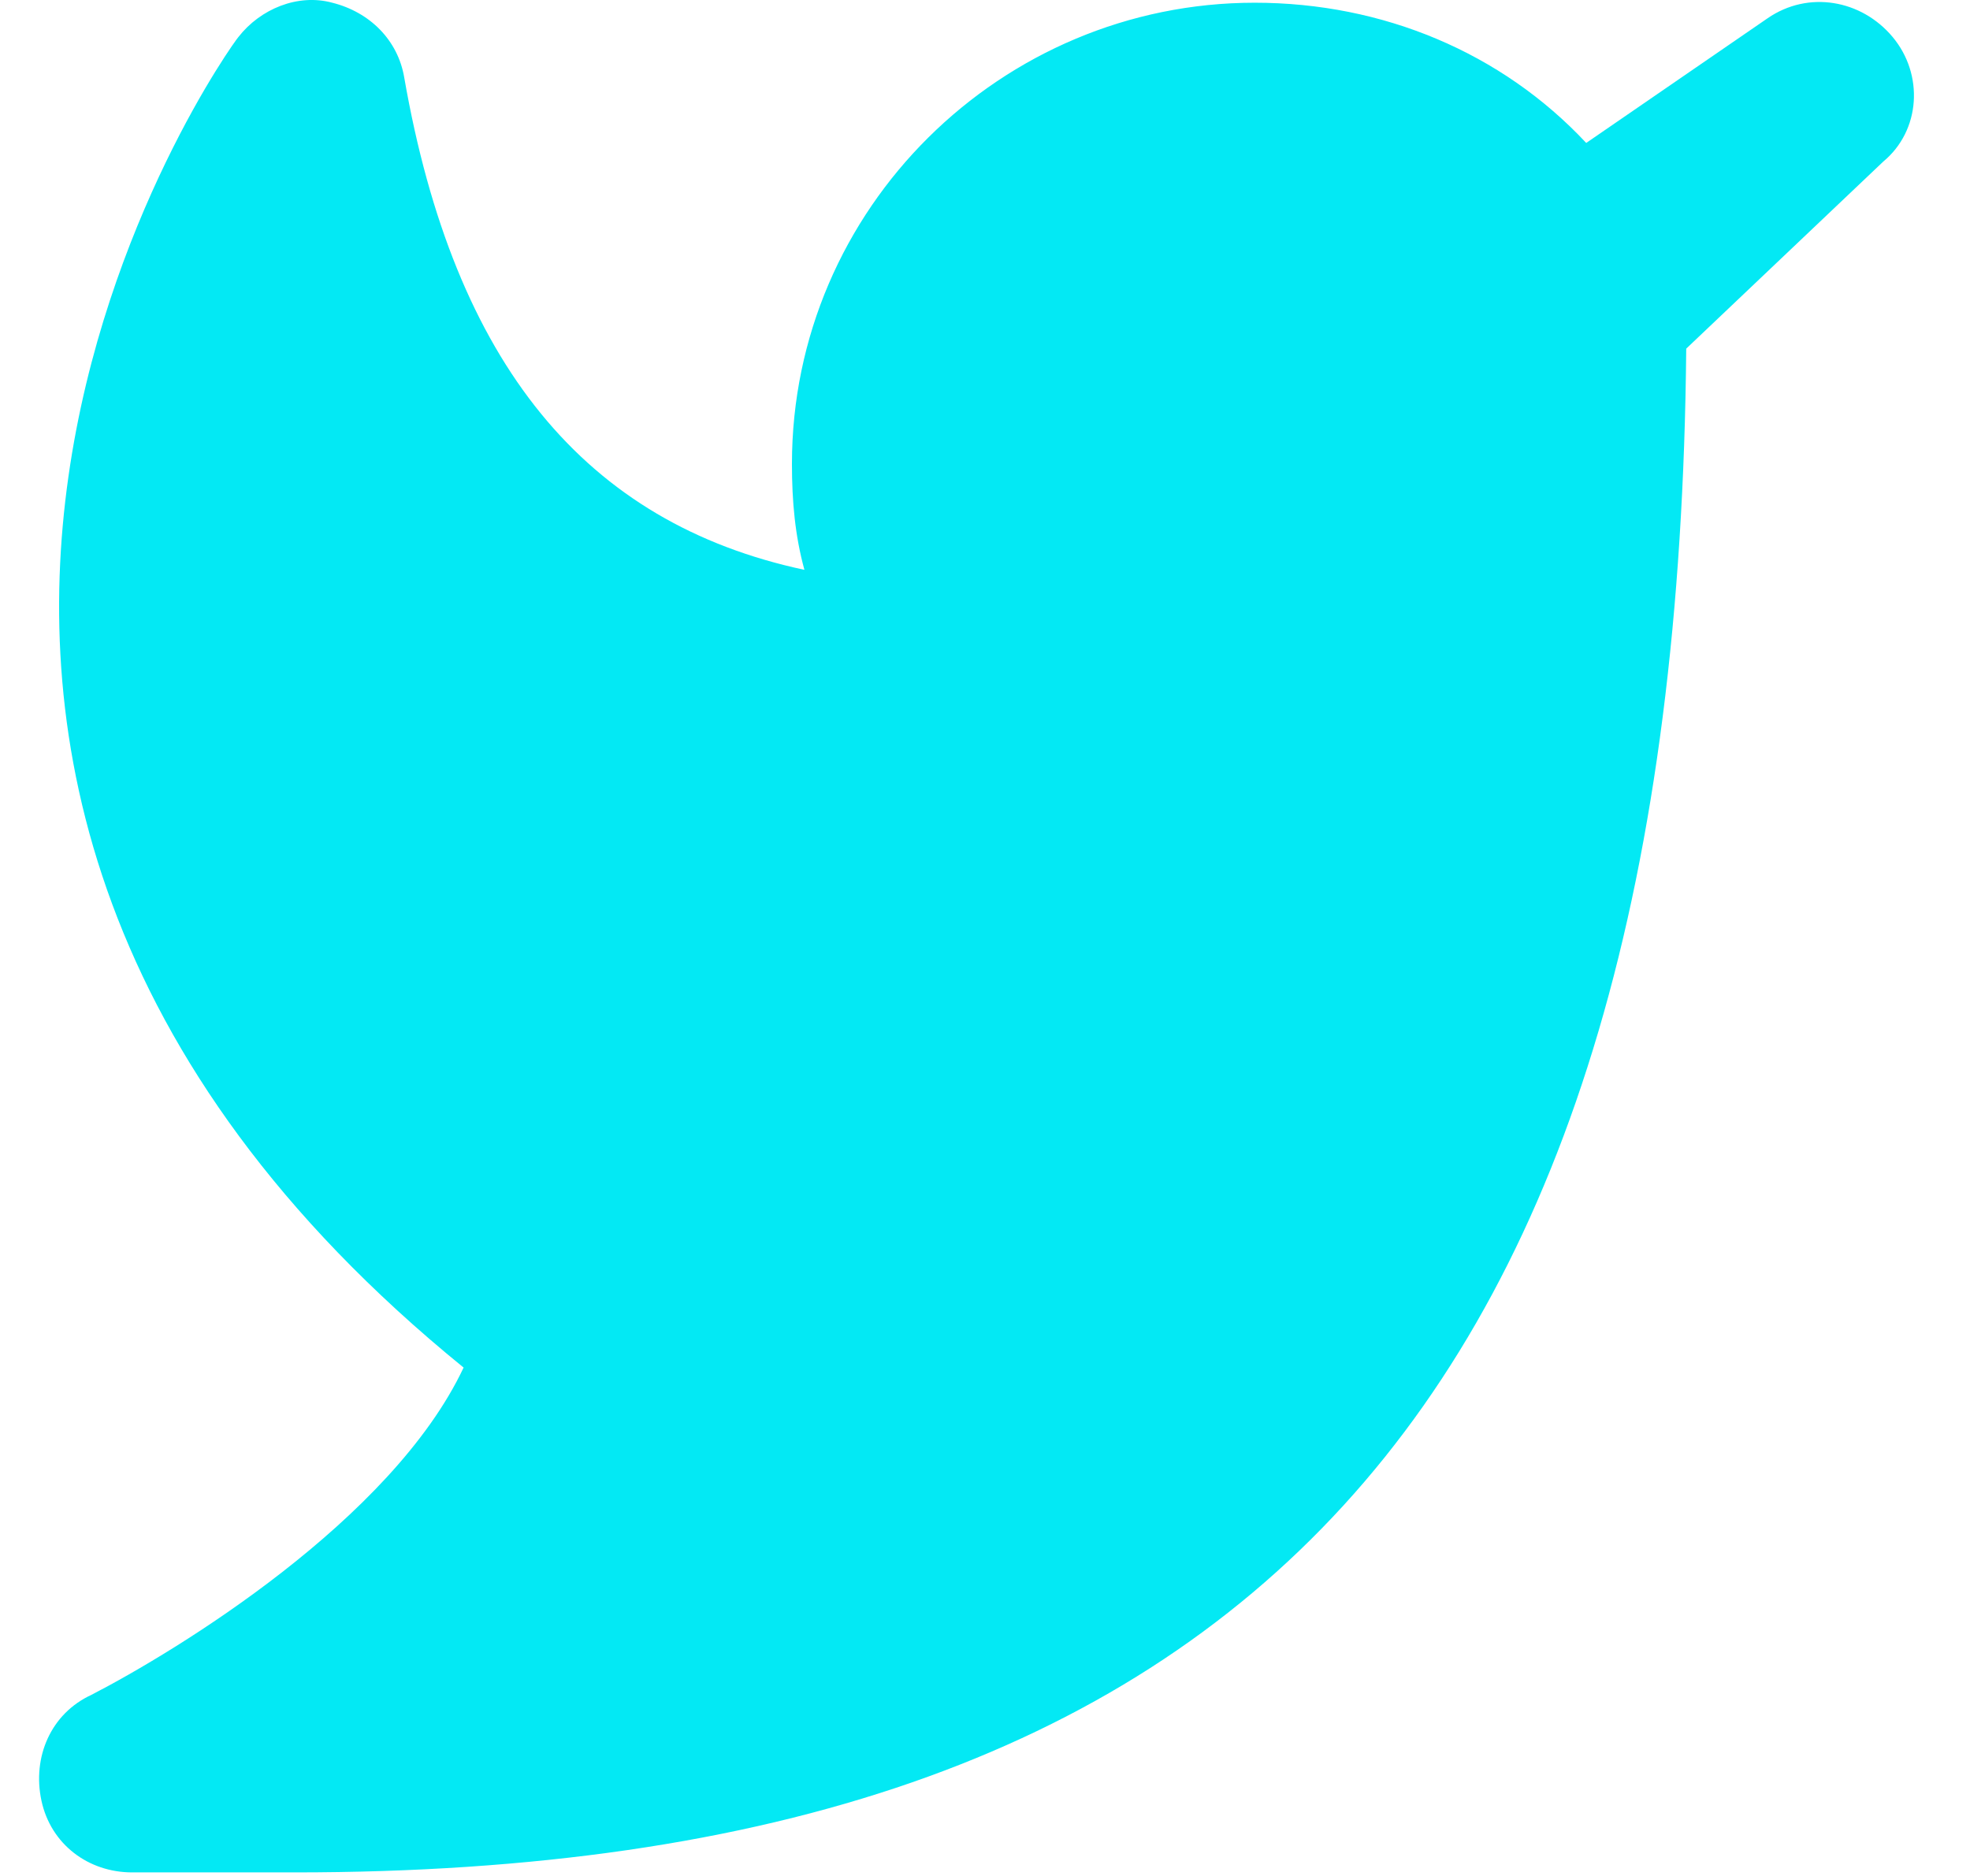
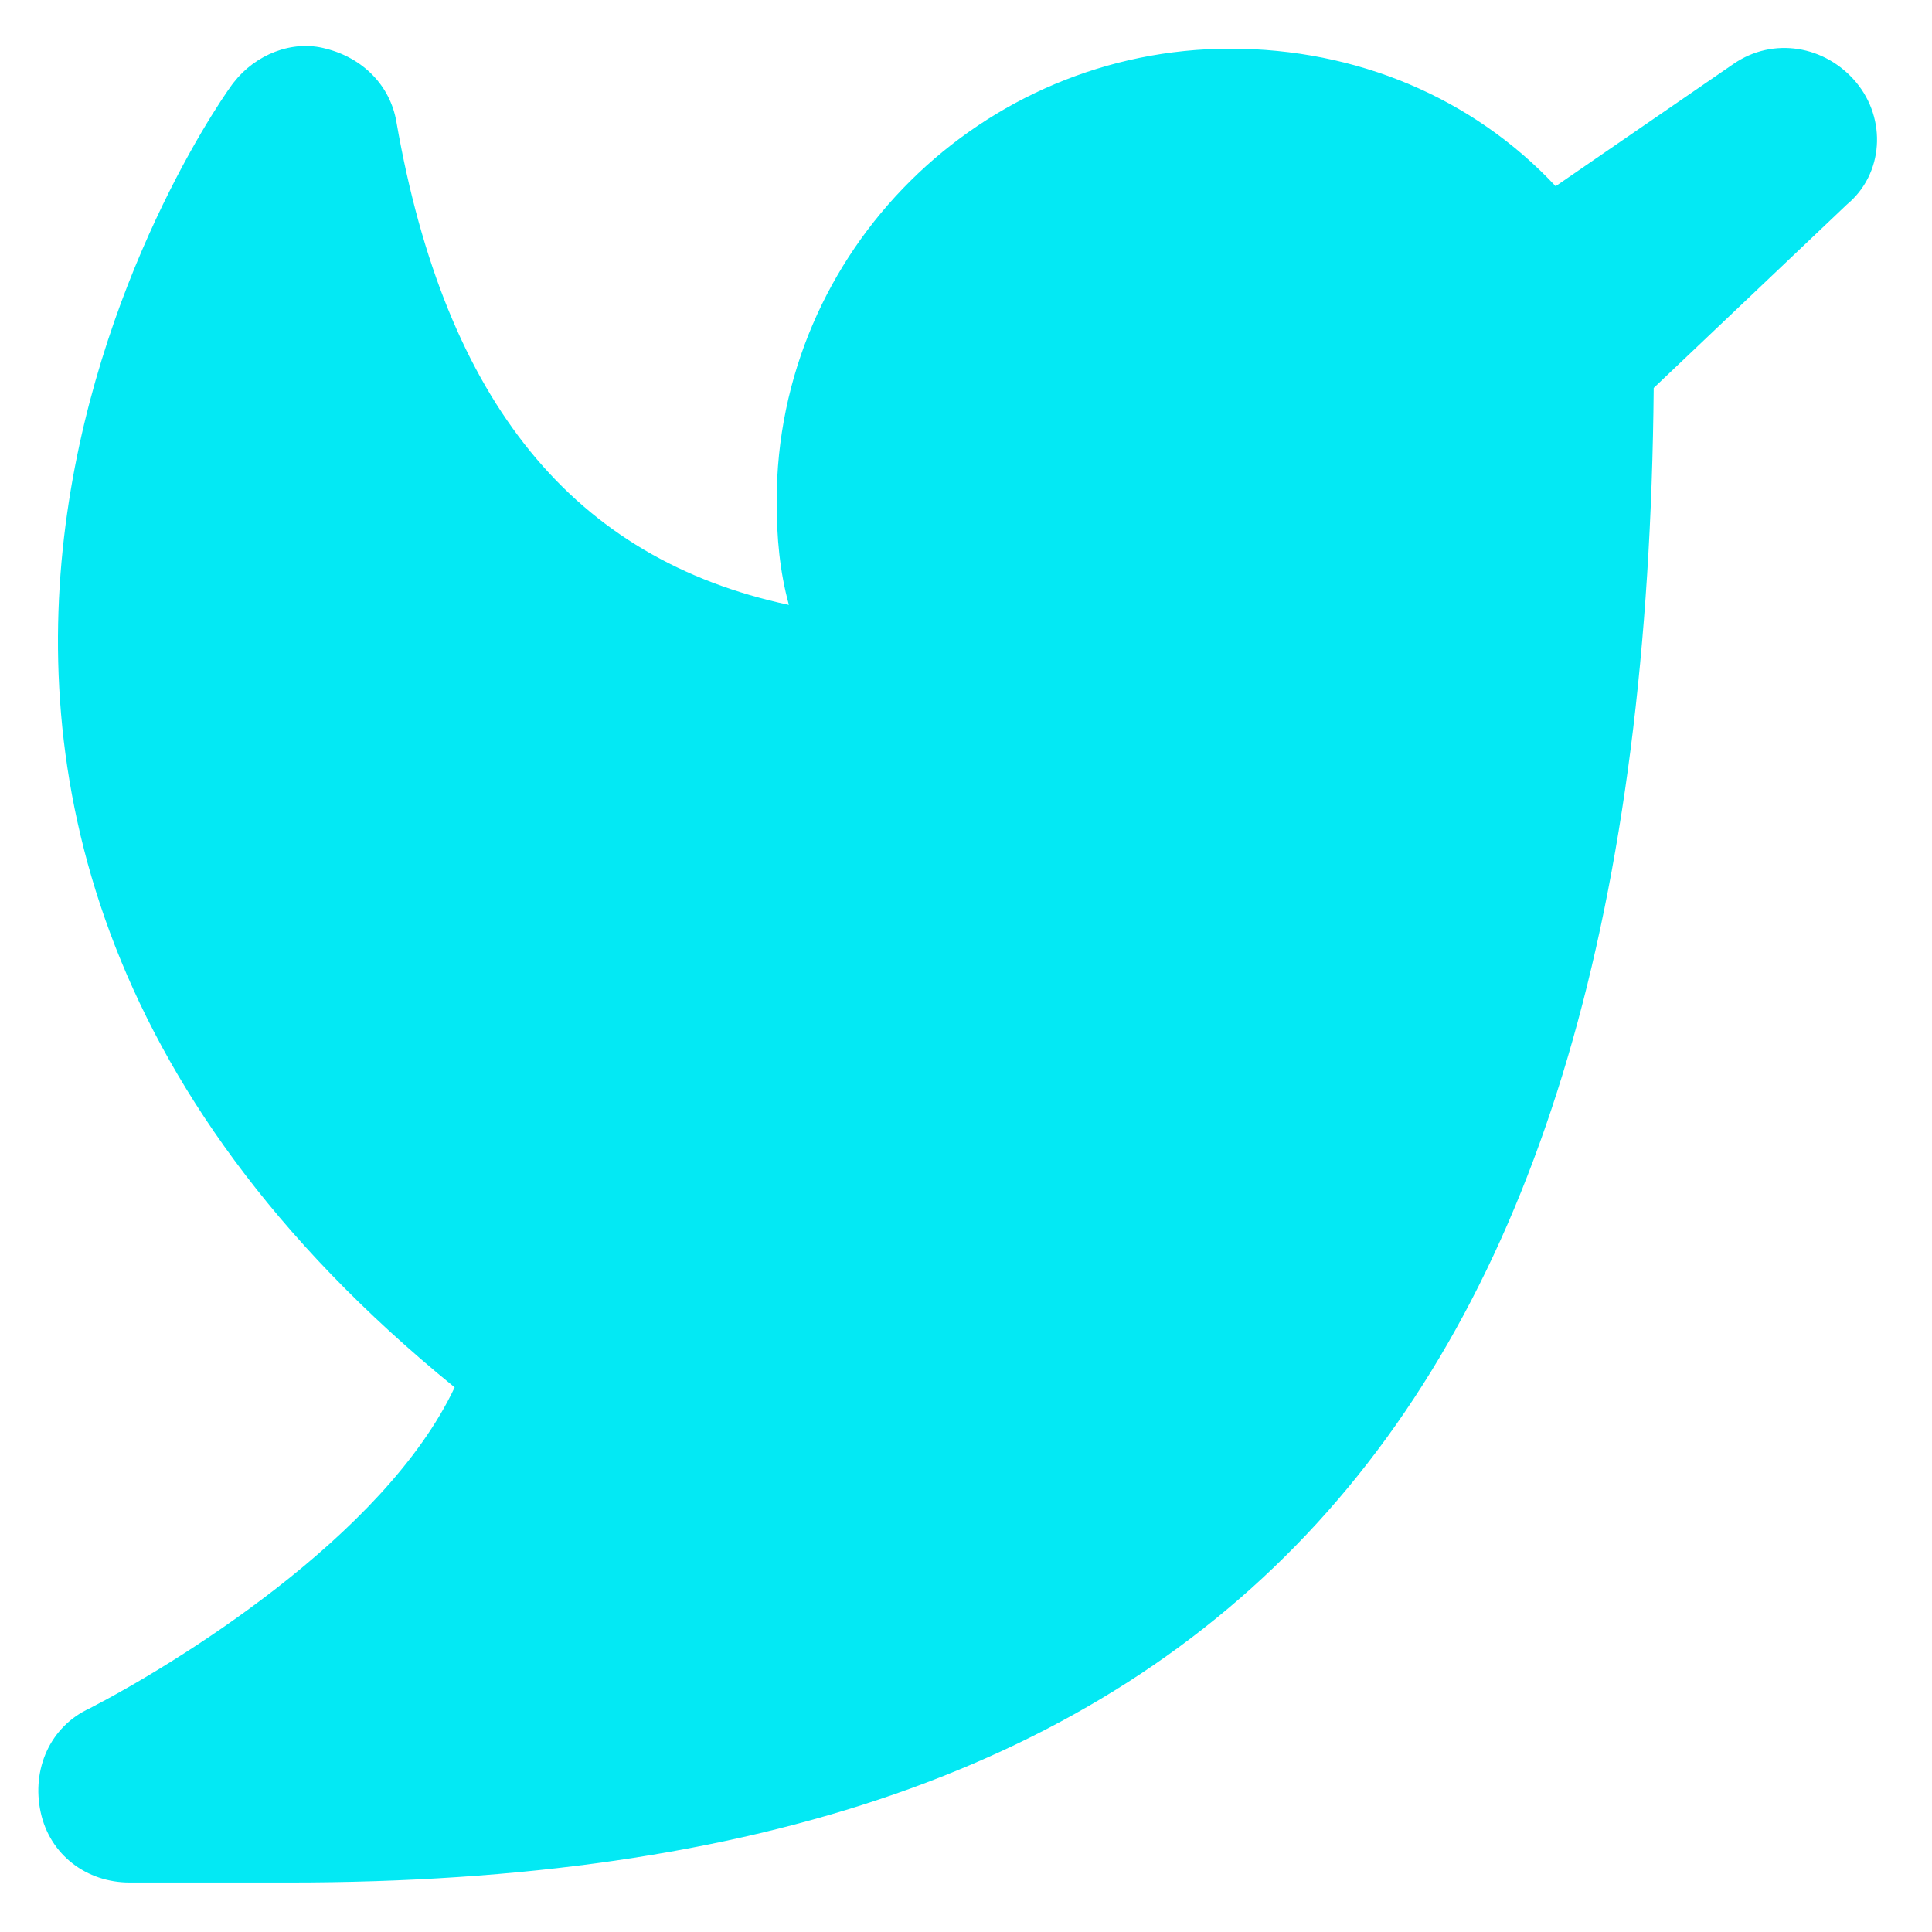
- <svg xmlns="http://www.w3.org/2000/svg" width="21" height="20" viewBox="0 0 21 20" fill="none">
+ <svg xmlns="http://www.w3.org/2000/svg" width="24px" height="24px" viewBox="0 0 21 20" fill="none">
  <path d="M20.175 0.394C19.842 -0.004 19.275 -0.104 18.842 0.195L16.909 1.524C16.009 0.561 14.742 0.029 13.375 0.029C10.675 0.029 8.442 2.222 8.442 4.946C8.442 5.345 8.475 5.71 8.575 6.075C6.242 5.577 4.842 3.883 4.309 0.826C4.242 0.428 3.942 0.129 3.542 0.029C3.175 -0.071 2.775 0.095 2.542 0.394C2.475 0.461 -3.025 8.102 4.942 14.58C4.175 16.208 1.875 17.604 0.975 18.069C0.542 18.268 0.342 18.733 0.442 19.198C0.542 19.663 0.942 19.962 1.409 19.962H3.142C13.275 19.962 17.875 14.946 17.975 3.717L20.075 1.723C20.475 1.391 20.509 0.793 20.175 0.394Z" fill="#03e9f4" />
</svg>
